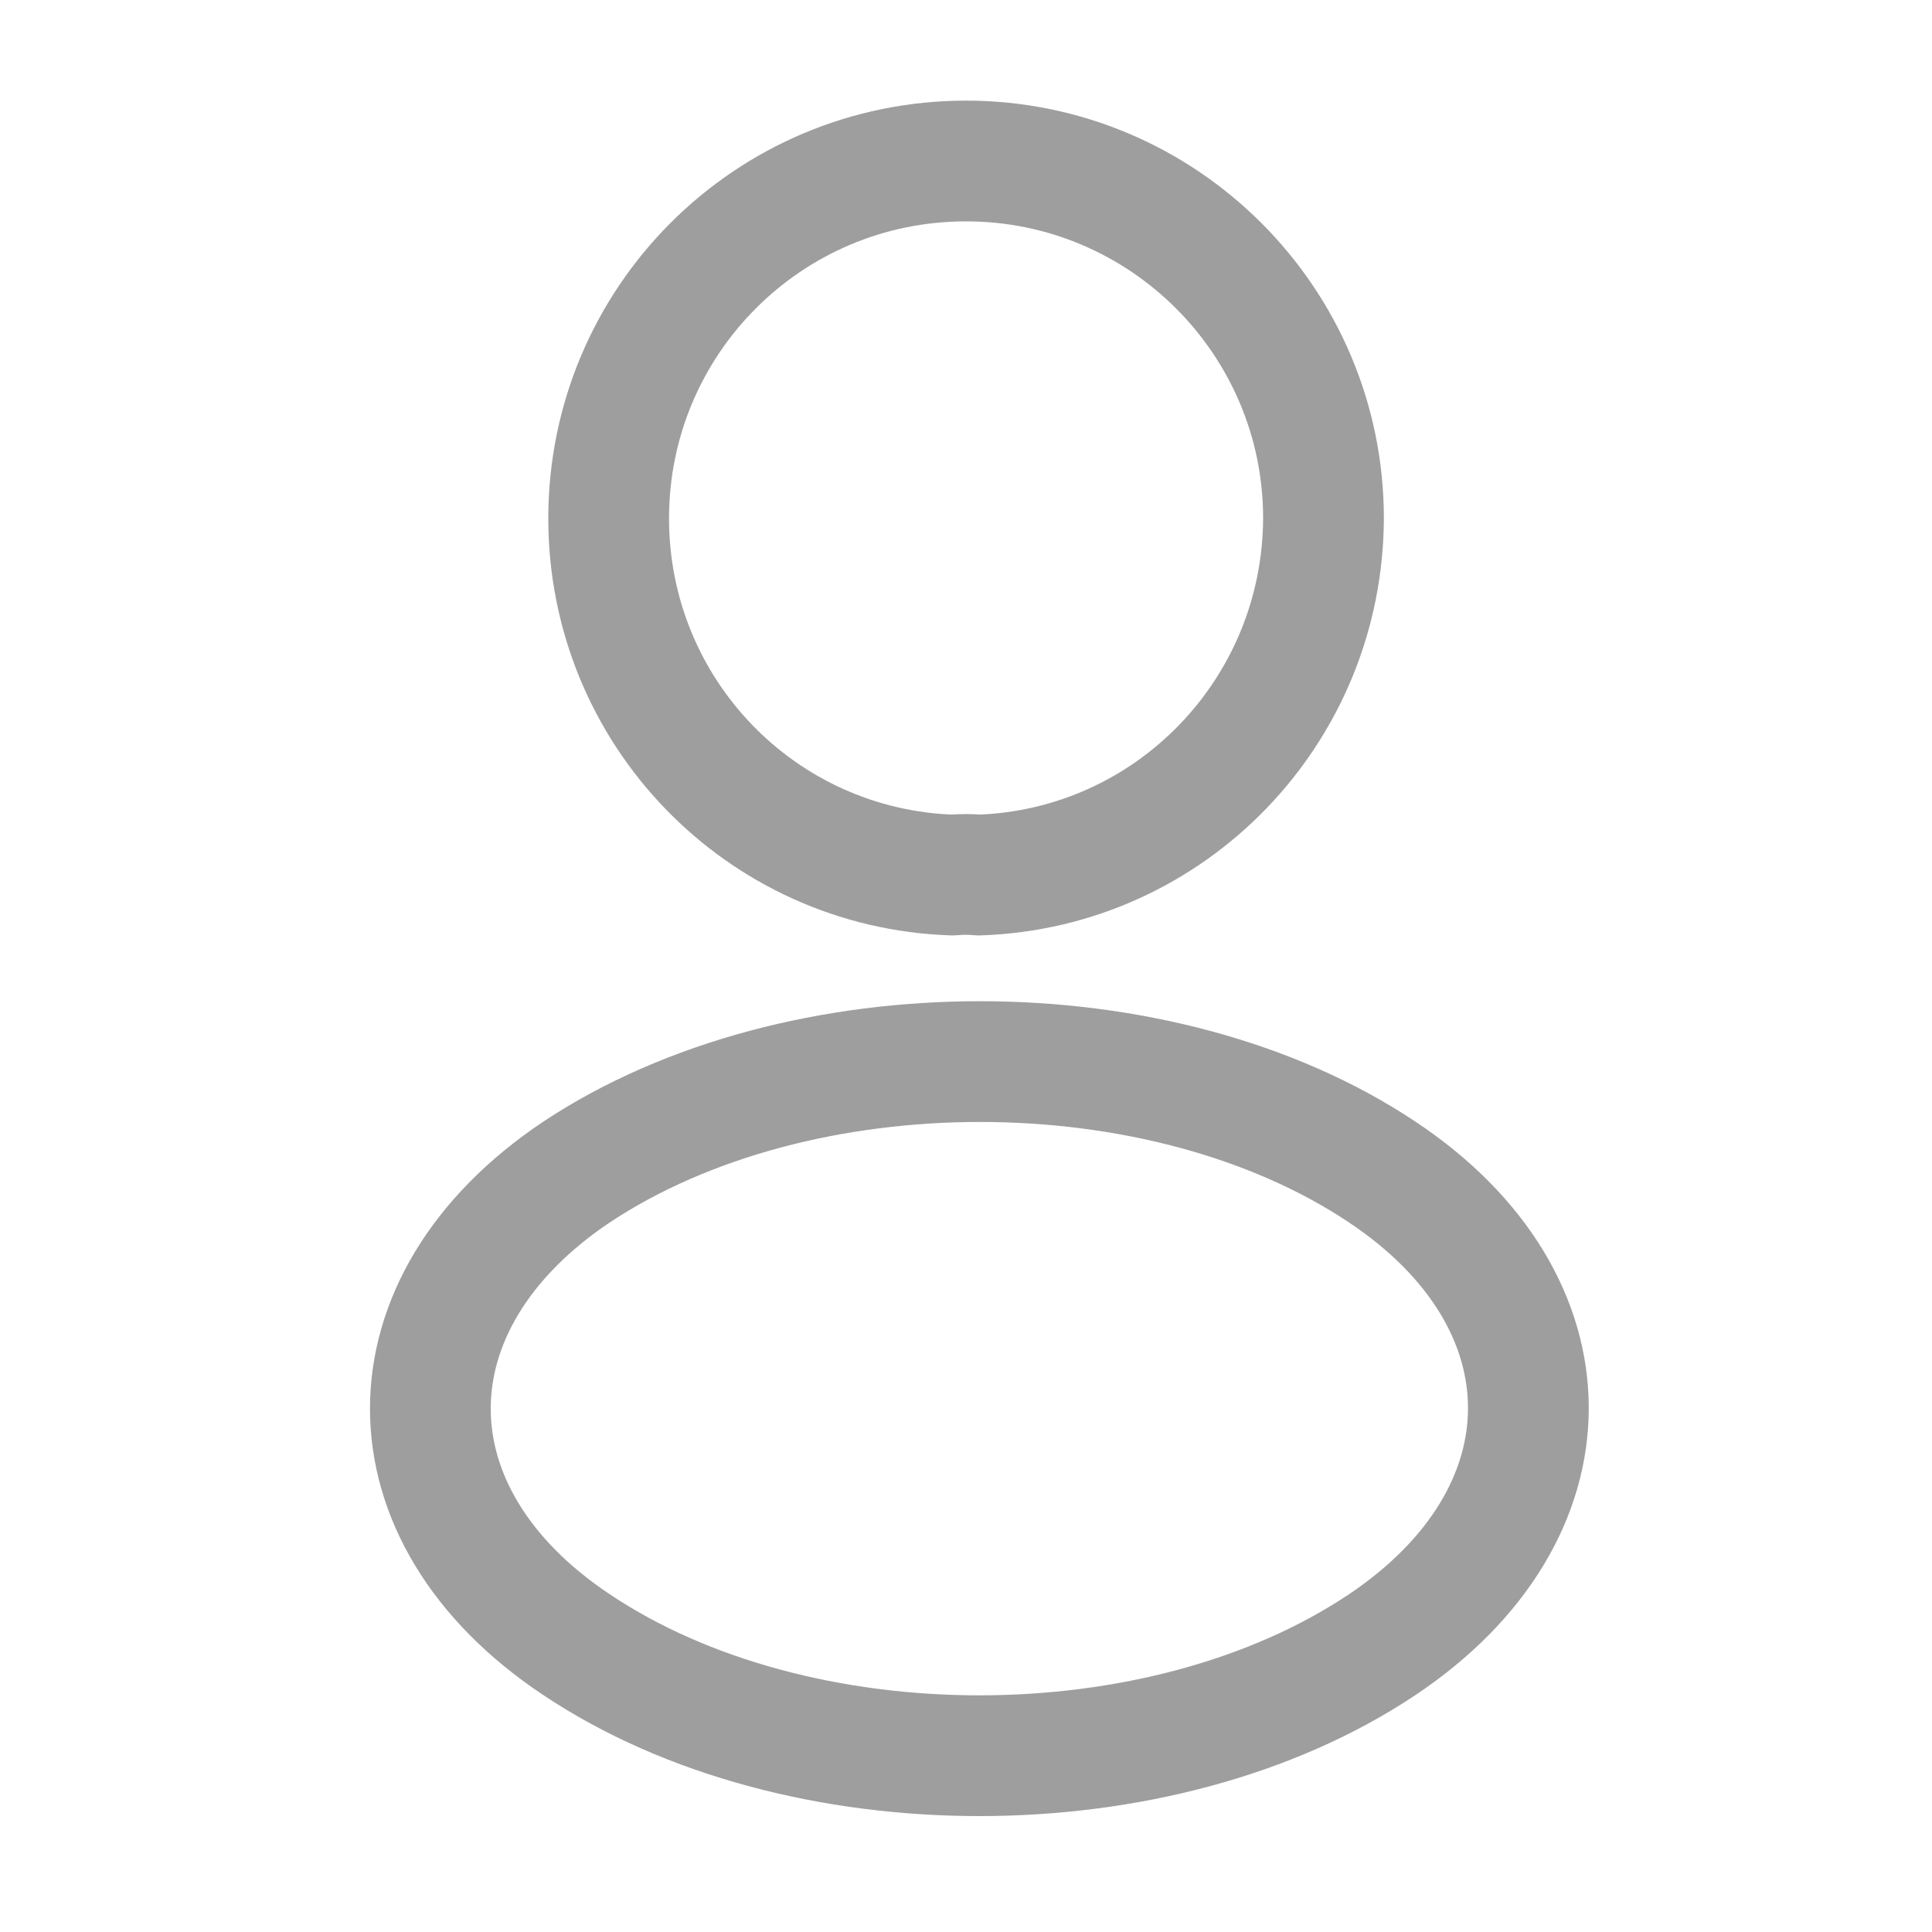
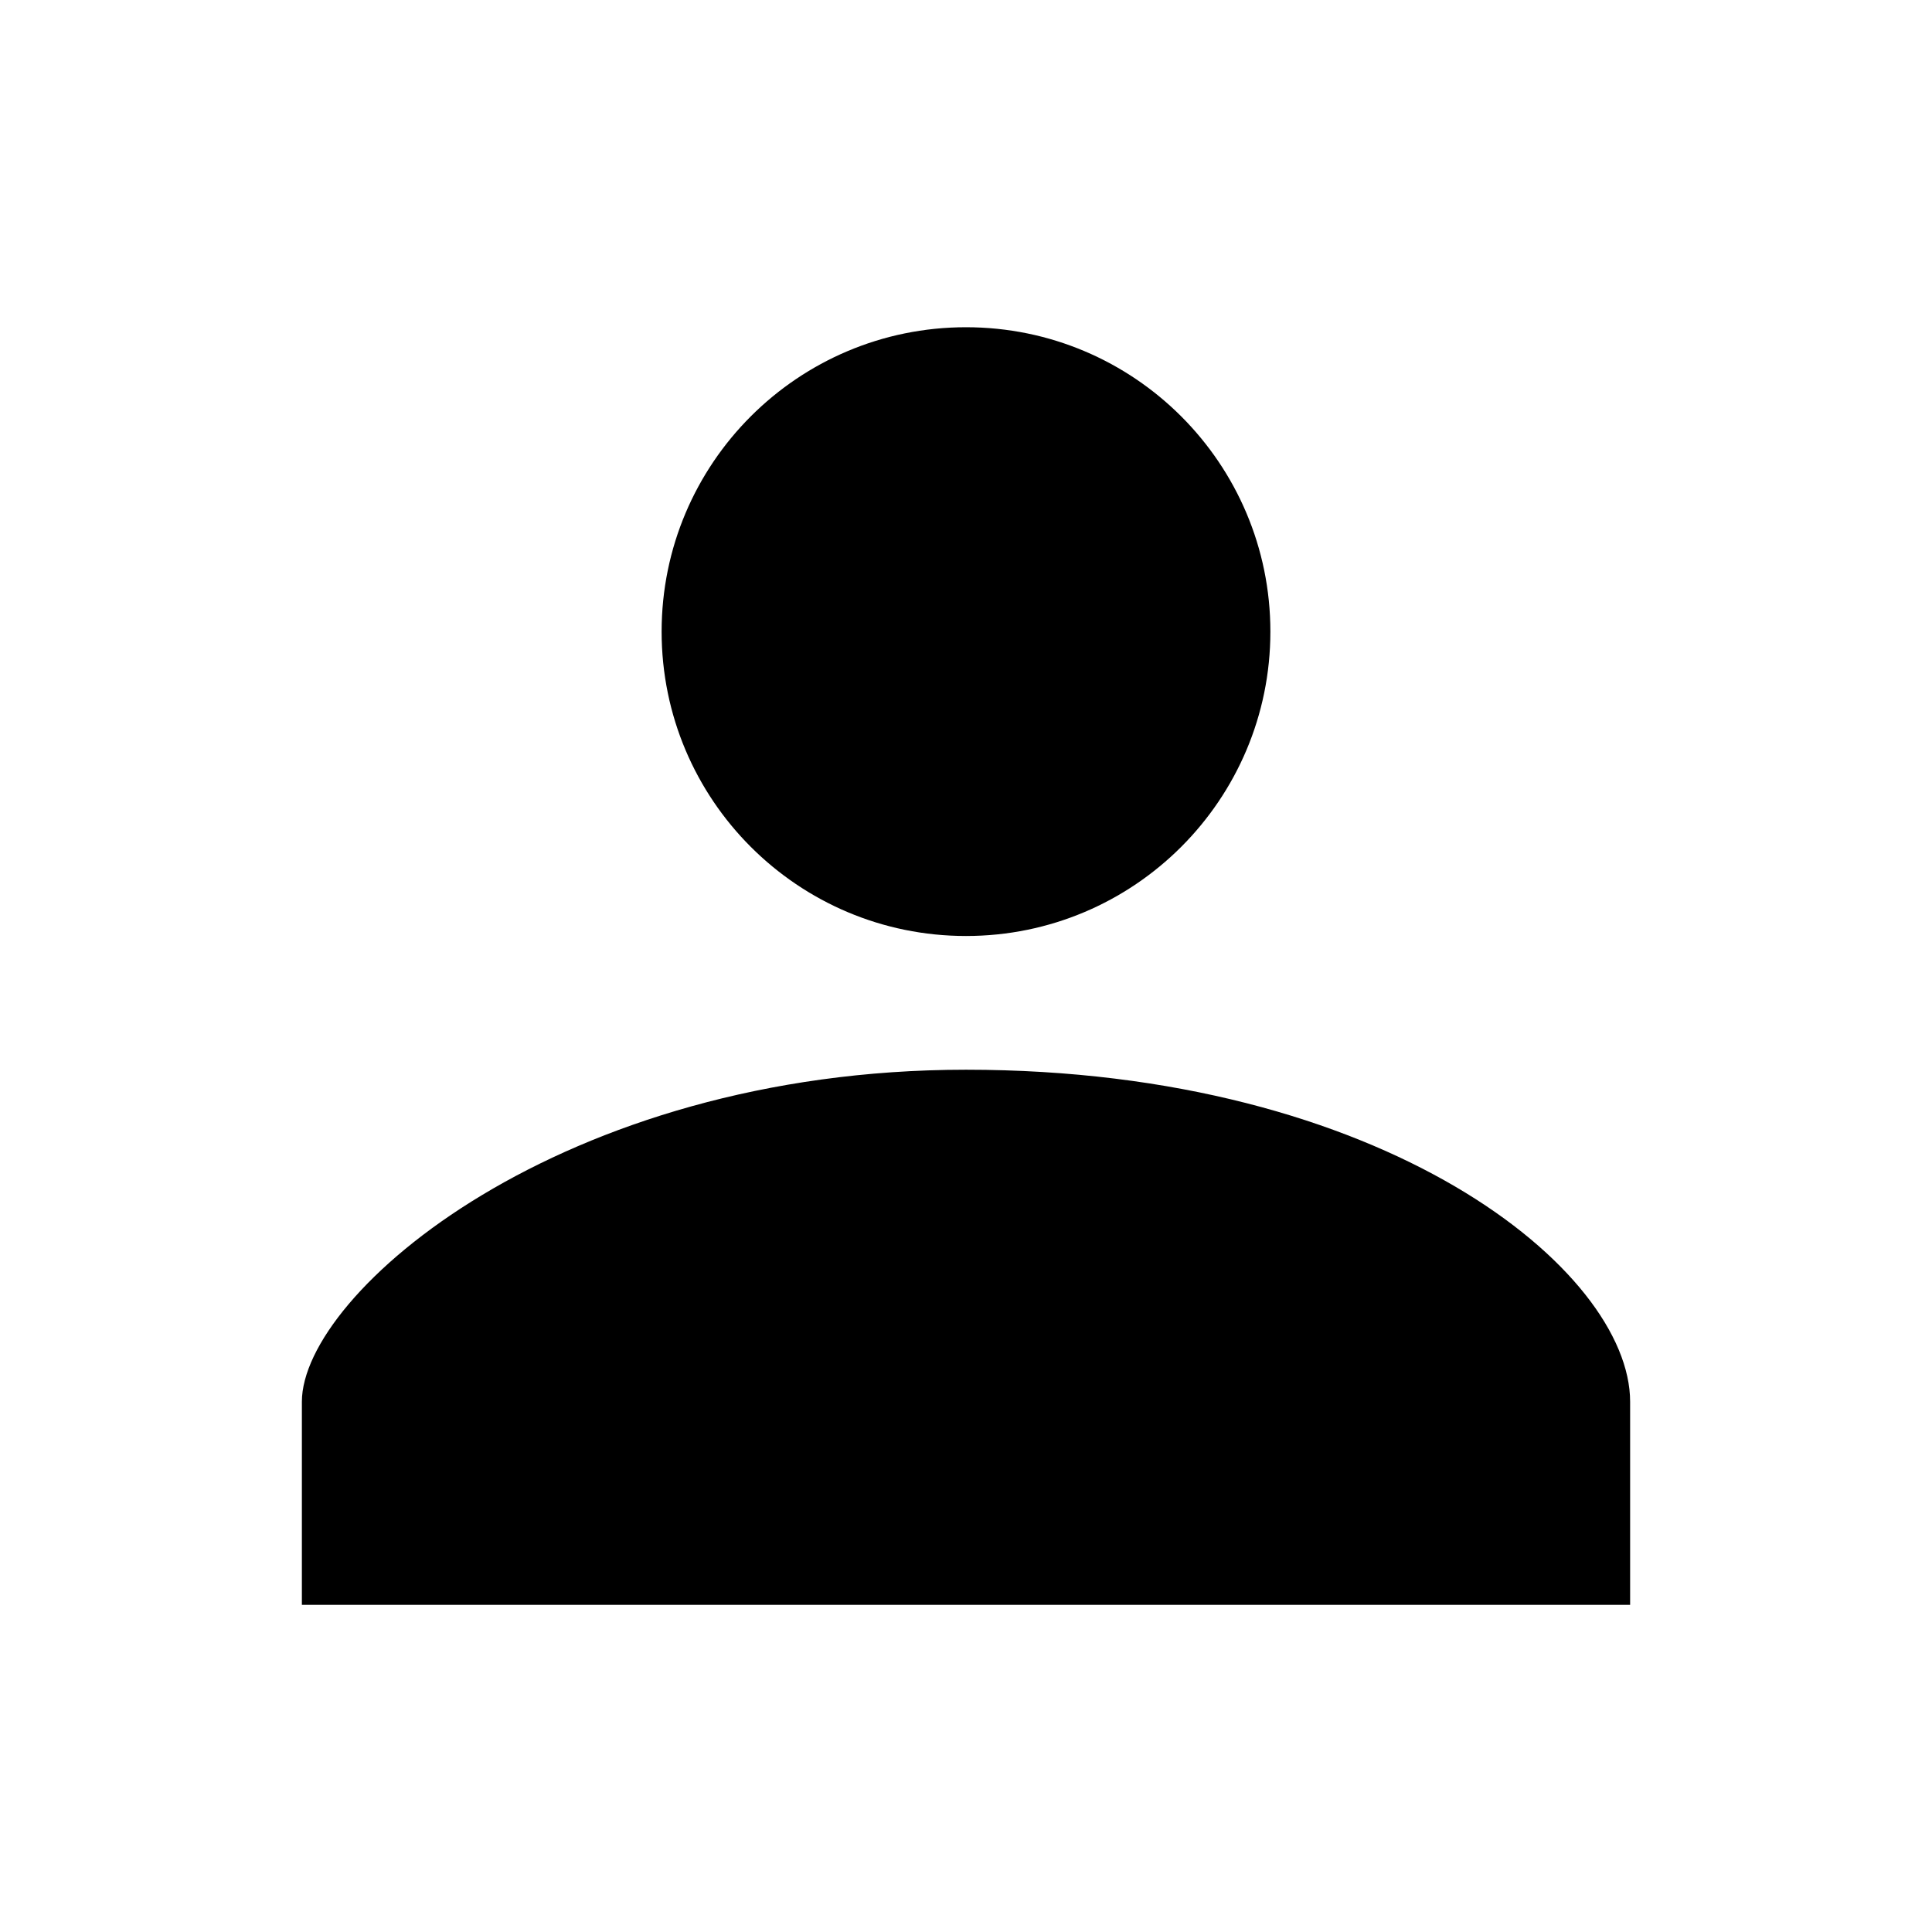
- <svg xmlns="http://www.w3.org/2000/svg" width="800px" height="800px" viewBox="0 0 24 24" fill="none">
-   <path d="M12.161 10.87C12.06 10.86 11.941 10.86 11.831 10.87C9.451 10.79 7.561 8.84 7.561 6.44C7.561 3.99 9.541 2 12.001 2C14.45 2 16.441 3.99 16.441 6.44C16.43 8.84 14.54 10.79 12.161 10.87Z" stroke="#9E9E9E" stroke-width="1.5" stroke-linecap="round" stroke-linejoin="round" />
-   <path d="M7.161 14.56C4.741 16.18 4.741 18.82 7.161 20.43C9.911 22.27 14.421 22.27 17.171 20.43C19.591 18.81 19.591 16.17 17.171 14.56C14.431 12.73 9.921 12.73 7.161 14.56Z" stroke="#9E9E9E" stroke-width="1.5" stroke-linecap="round" stroke-linejoin="round" />
+ <svg xmlns="http://www.w3.org/2000/svg" fill="#000000" width="800px" height="800px" viewBox="0 0 32 32">
+   <path d="M16 15.503A5.041 5.041 0 1 0 16 5.42a5.041 5.041 0 0 0 0 10.083zm0 2.215c-6.703 0-11 3.699-11 5.5v3.363h22v-3.363c0-2.178-4.068-5.5-11-5.5z" />
</svg>
